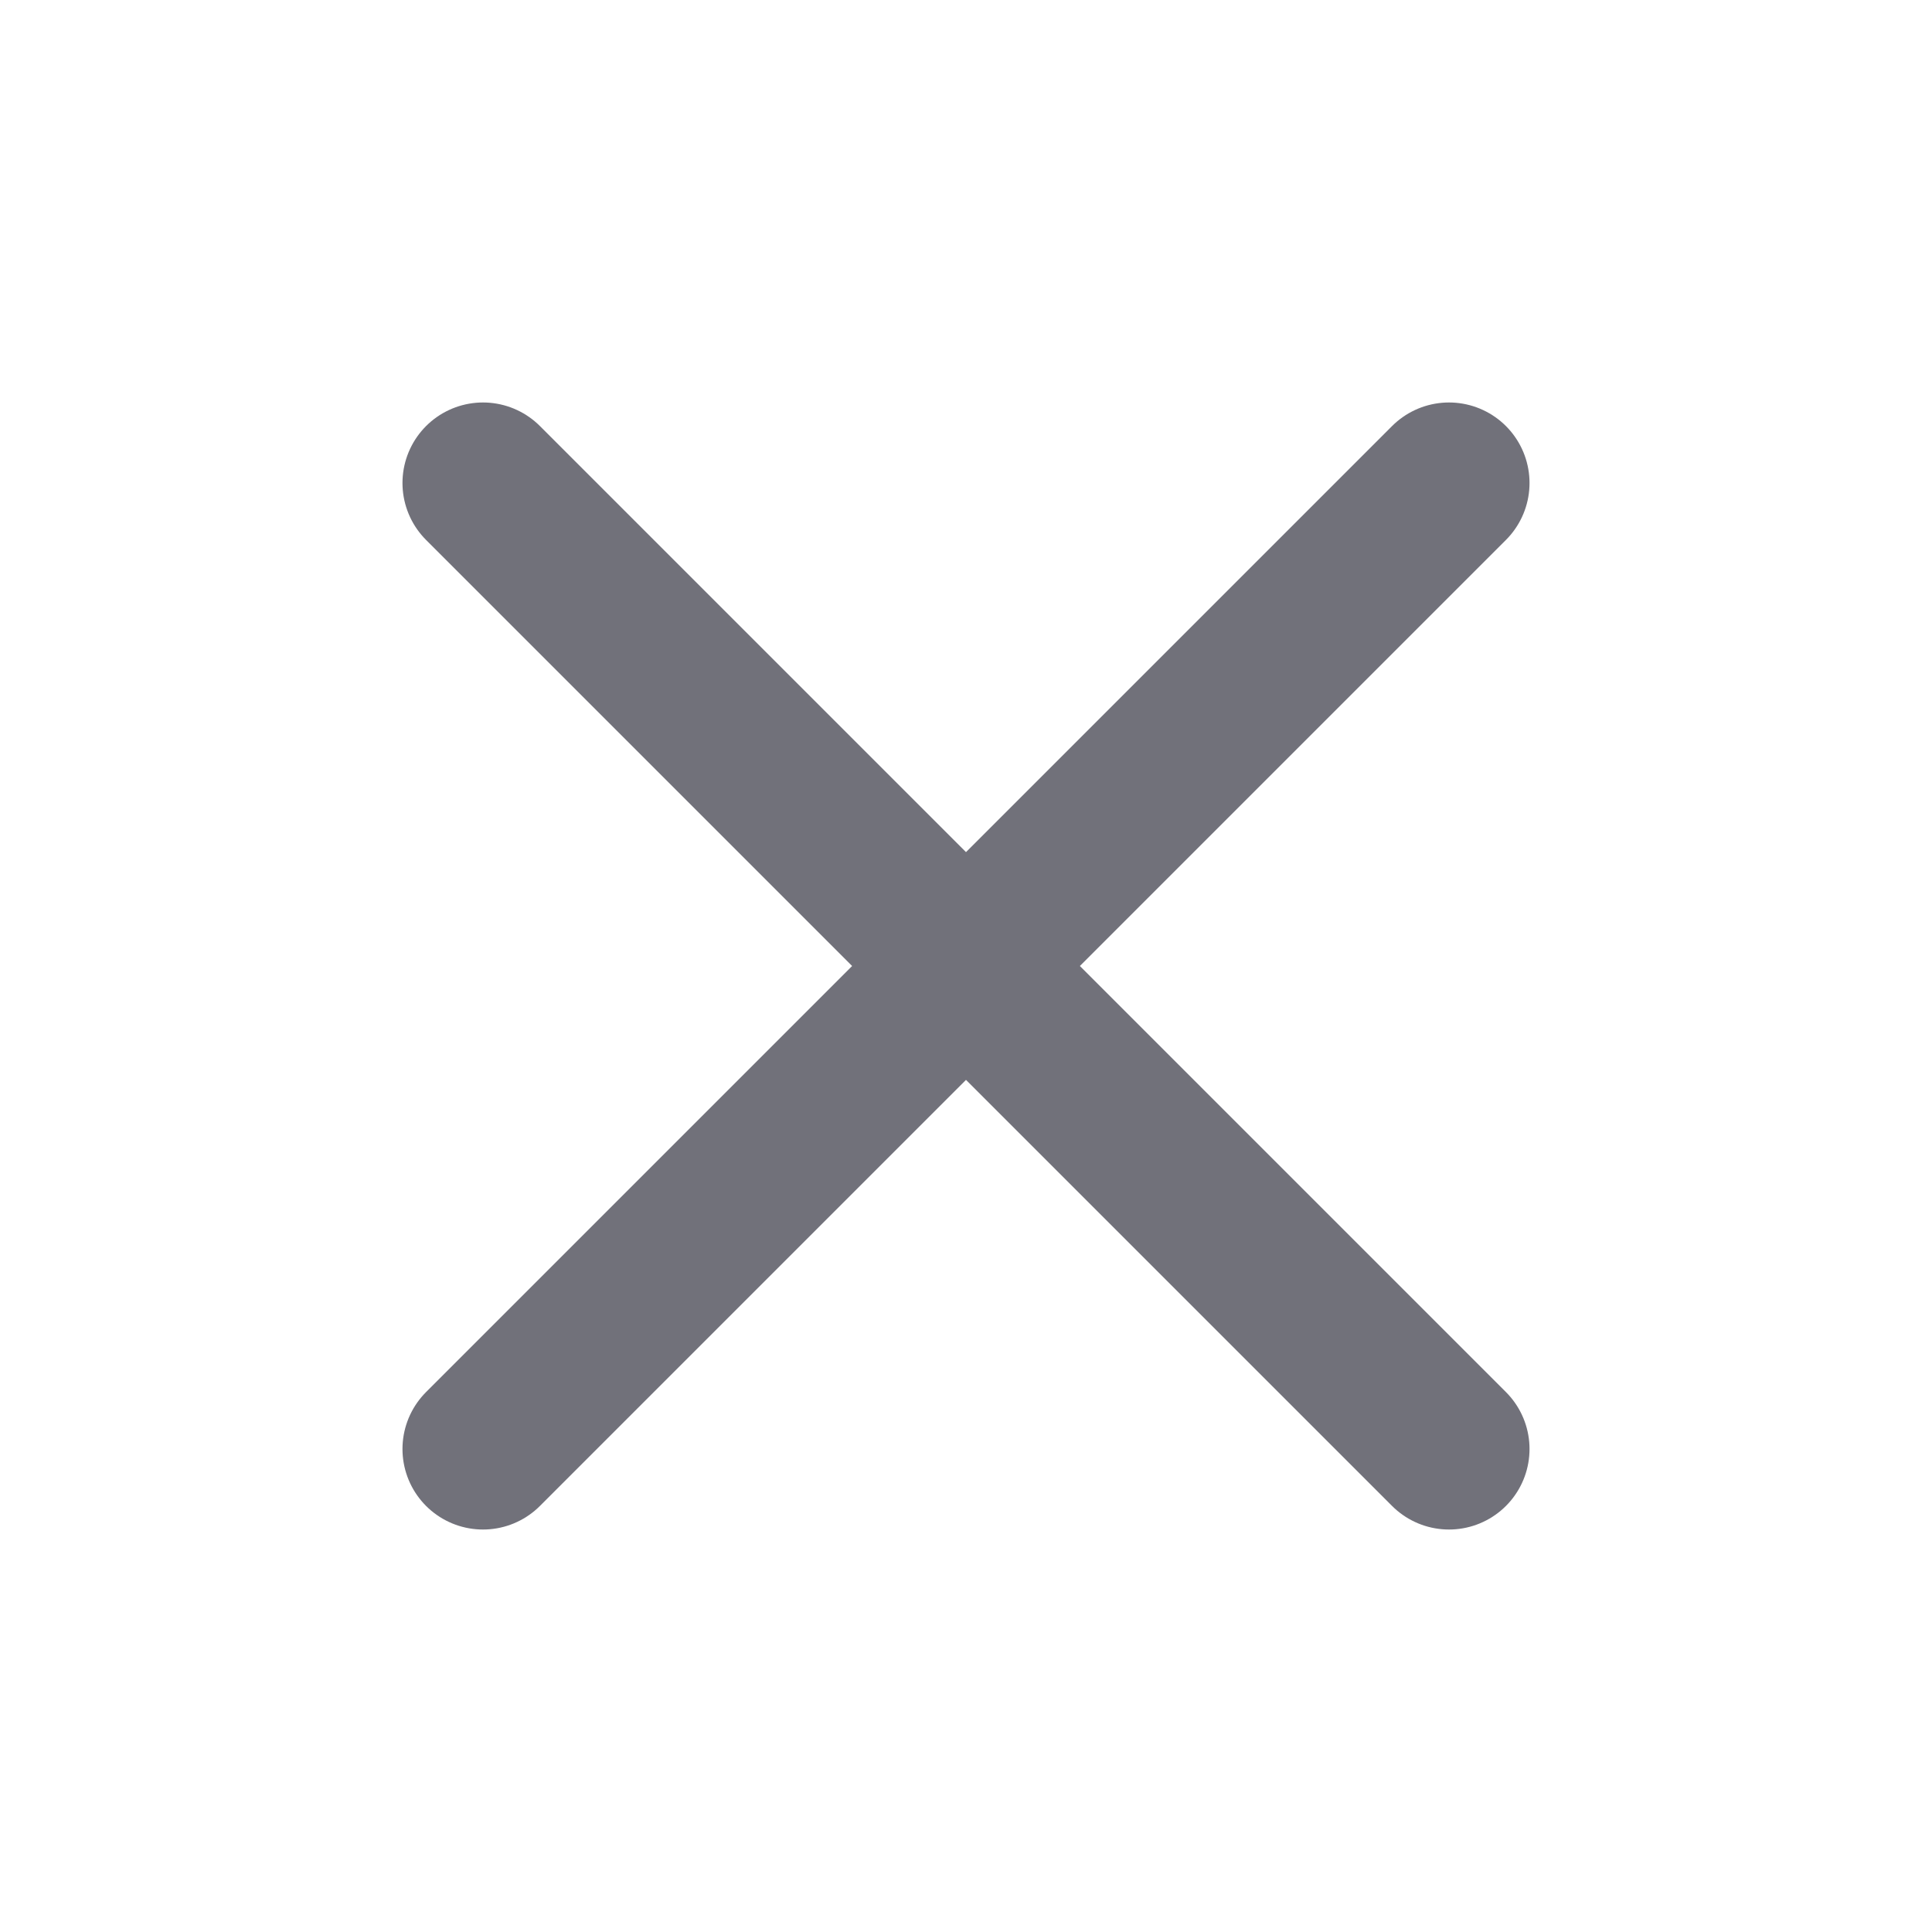
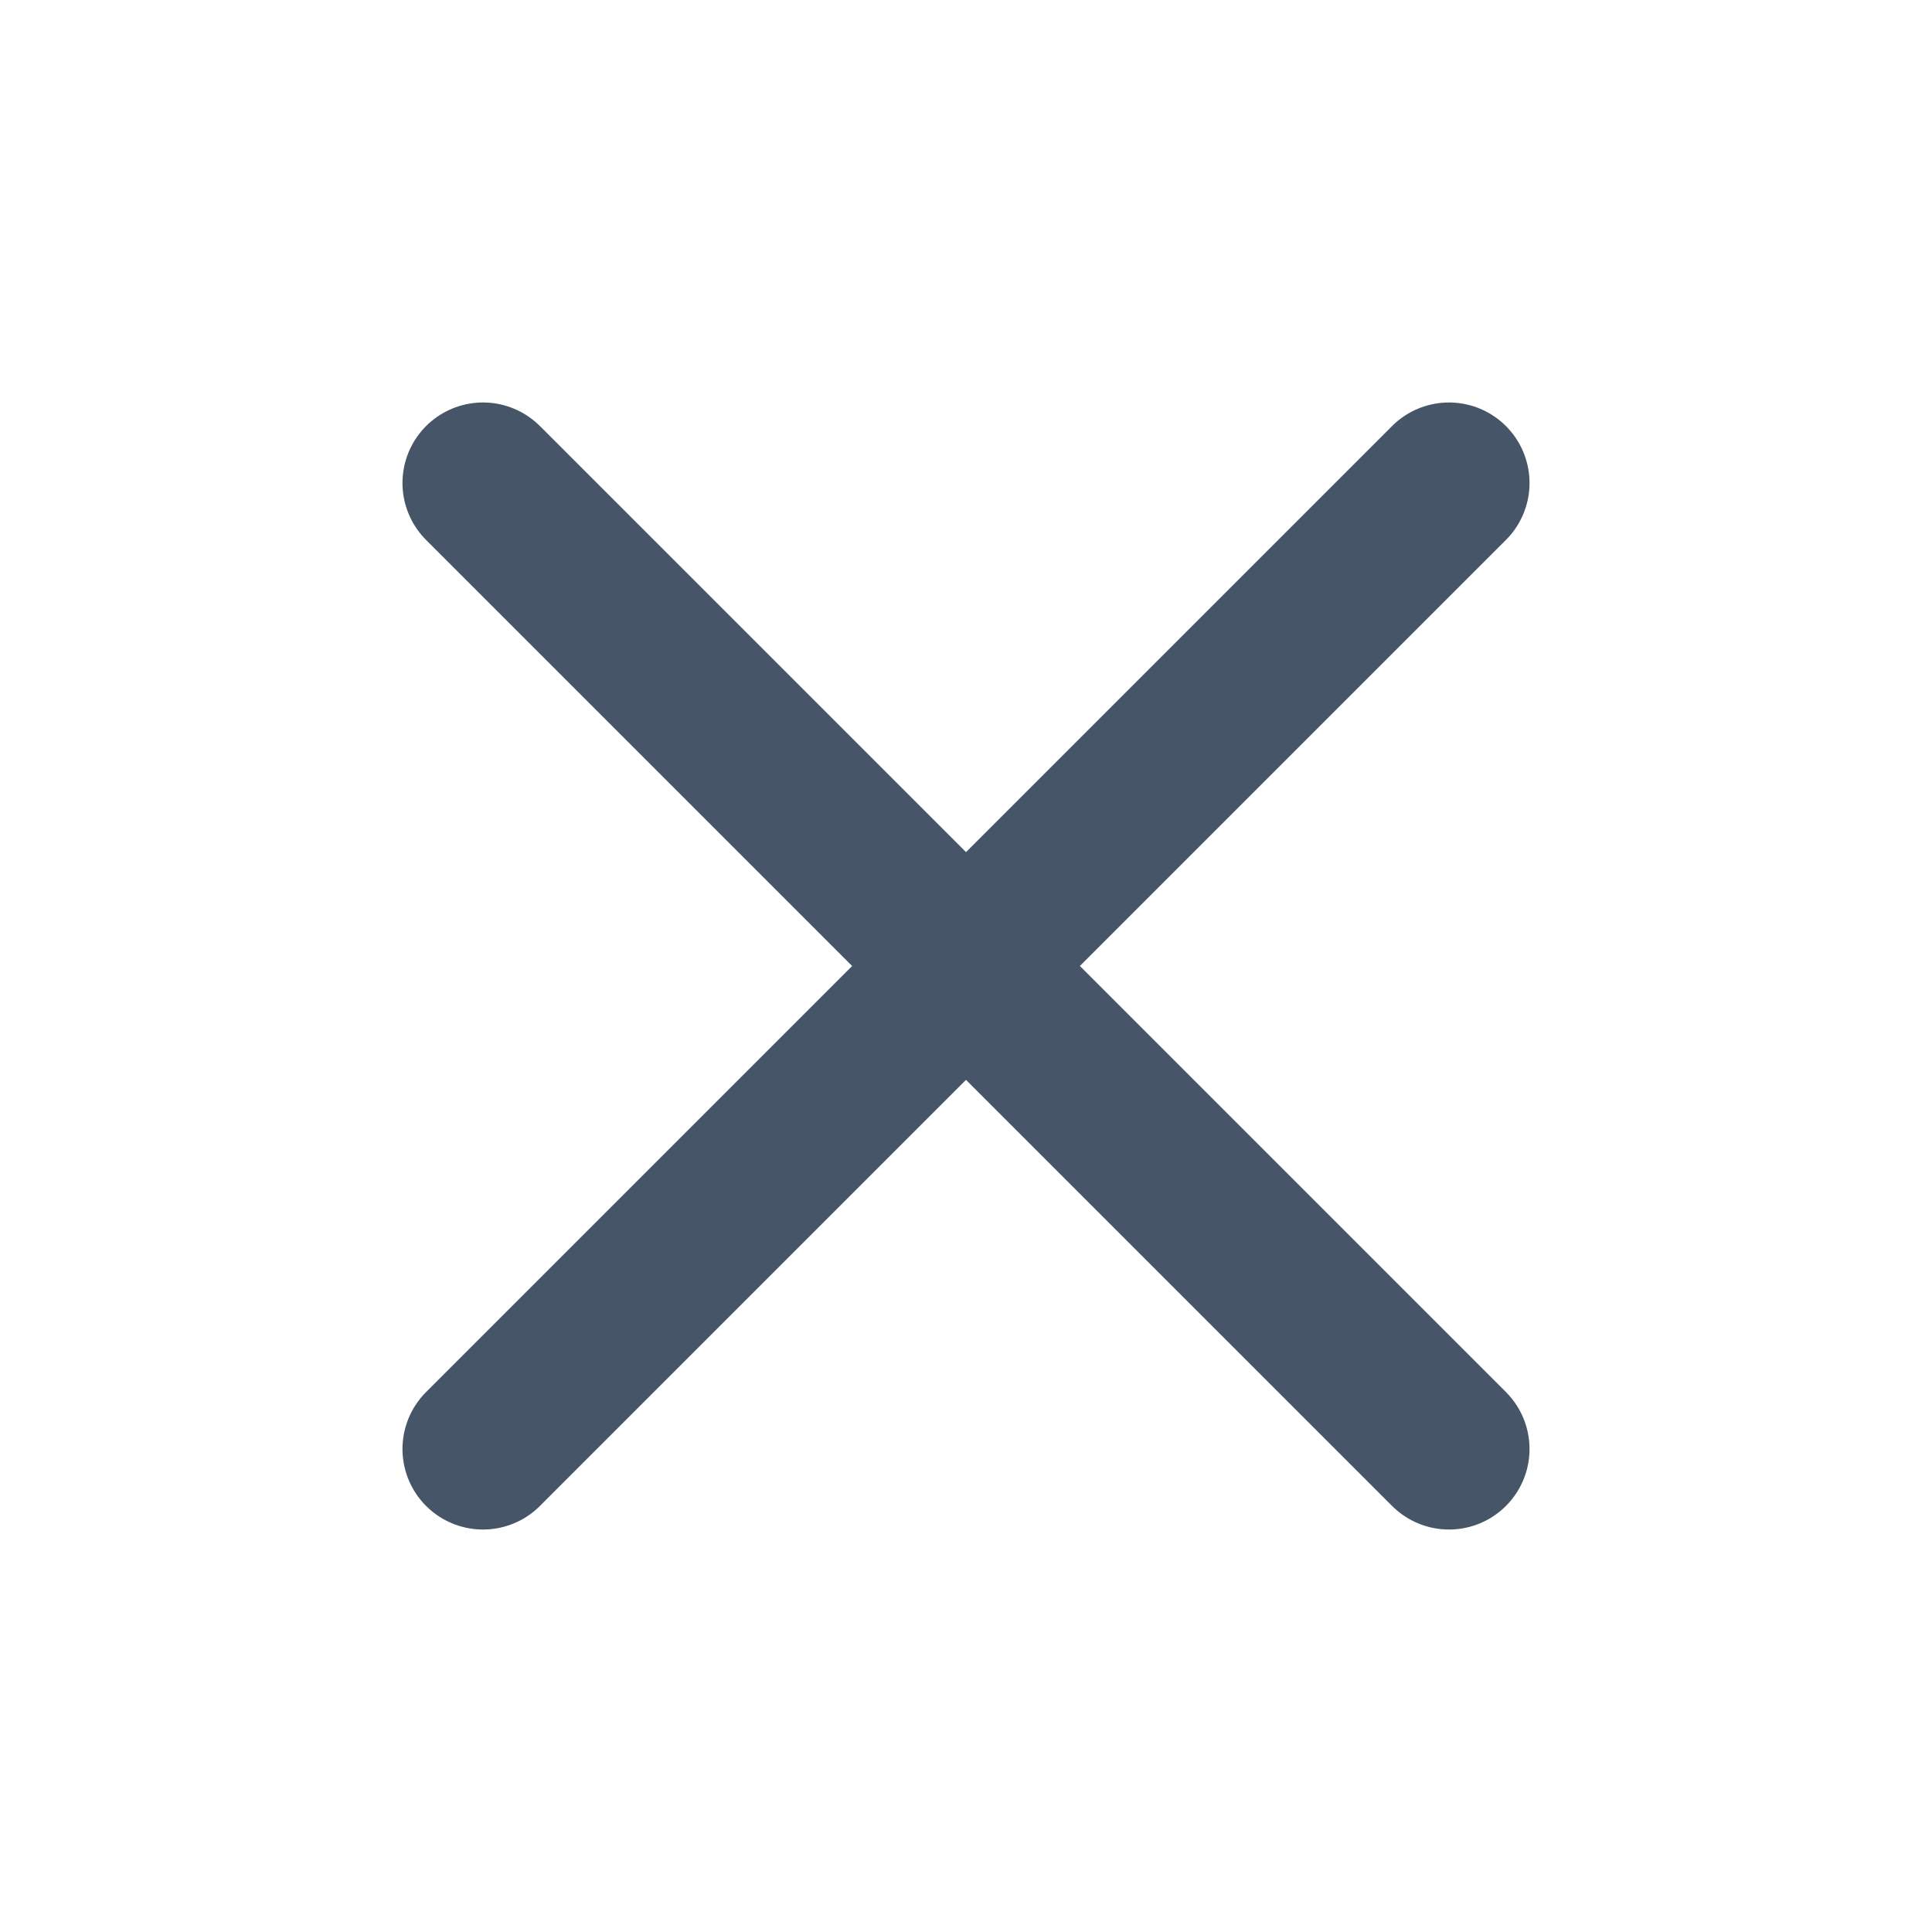
<svg xmlns="http://www.w3.org/2000/svg" preserveAspectRatio="none" overflow="visible" style="display: block;" width="14" height="14" viewBox="0 0 14 14" fill="none">
  <g id="icon/remove">
-     <path id="Vector" d="M10.5 3.5L3.5 10.5M3.5 3.5L10.5 10.5" stroke="#71717A" stroke-width="1.167" stroke-linecap="round" stroke-linejoin="round" />
+     <path id="Vector" d="M10.5 3.5L3.5 10.5M3.5 3.5L10.5 10.5" stroke="#475569" stroke-width="1.167" stroke-linecap="round" stroke-linejoin="round" />
  </g>
</svg>
